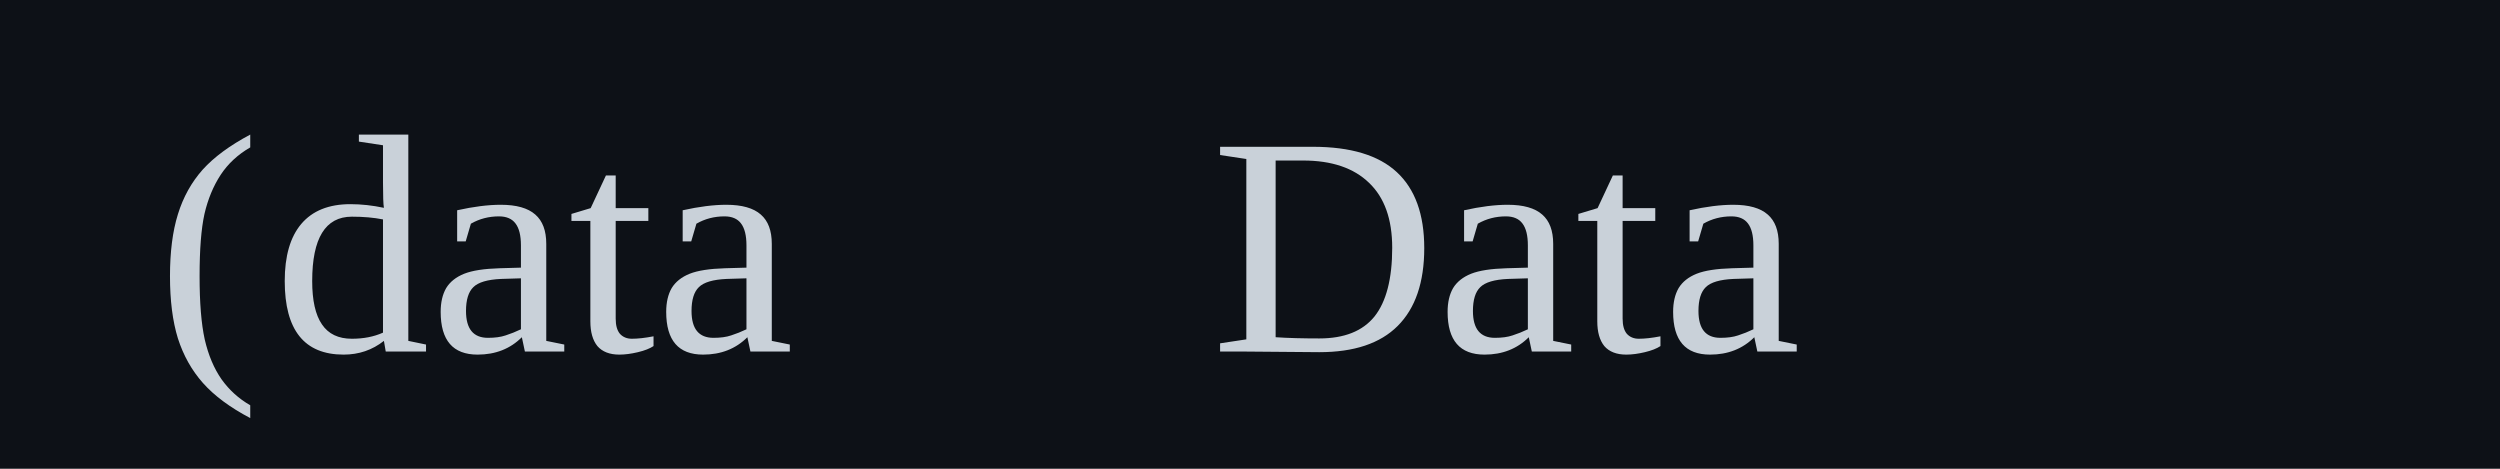
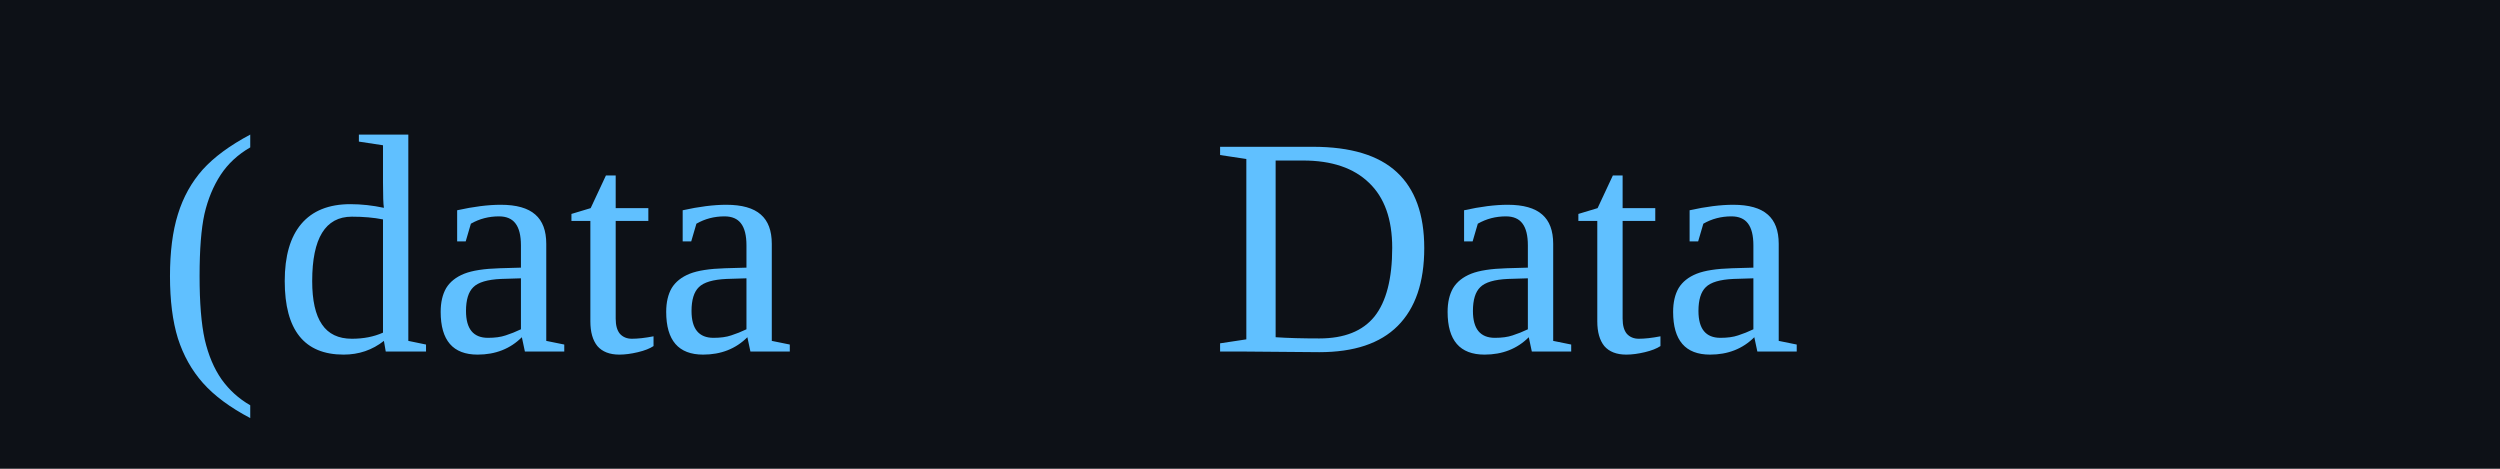
<svg xmlns="http://www.w3.org/2000/svg" version="1.1" viewBox="430 408 128 24" width="128px" height="24px">
  <rect fill="rgb(13,17,23)" fill-opacity="1" width="128" height="24" x="430" y="408" />
-   <text fill="rgb(201,209,217)" fill-opacity="1.0" font-size="16" x="438" y="426" textLength="6" lengthAdjust="spacingAndGlyphs">(</text>
-   <text fill="rgb(201,209,217)" fill-opacity="1.0" font-size="16" x="444" y="426" textLength="32" lengthAdjust="spacingAndGlyphs">data</text>
-   <text fill="rgb(201,209,217)" fill-opacity="1.0" font-size="16" x="492" y="426" textLength="32" lengthAdjust="spacingAndGlyphs">Data</text>
+   <text fill="rgb(96,192,255)" fill-opacity="1.0" font-size="16" x="438" y="426" textLength="6" lengthAdjust="spacingAndGlyphs">(</text>
+   <text fill="rgb(96,192,255)" fill-opacity="1.0" font-size="16" x="444" y="426" textLength="32" lengthAdjust="spacingAndGlyphs">data</text>
+   <text fill="rgb(96,192,255)" fill-opacity="1.0" font-size="16" x="492" y="426" textLength="32" lengthAdjust="spacingAndGlyphs">Data</text>
</svg>
